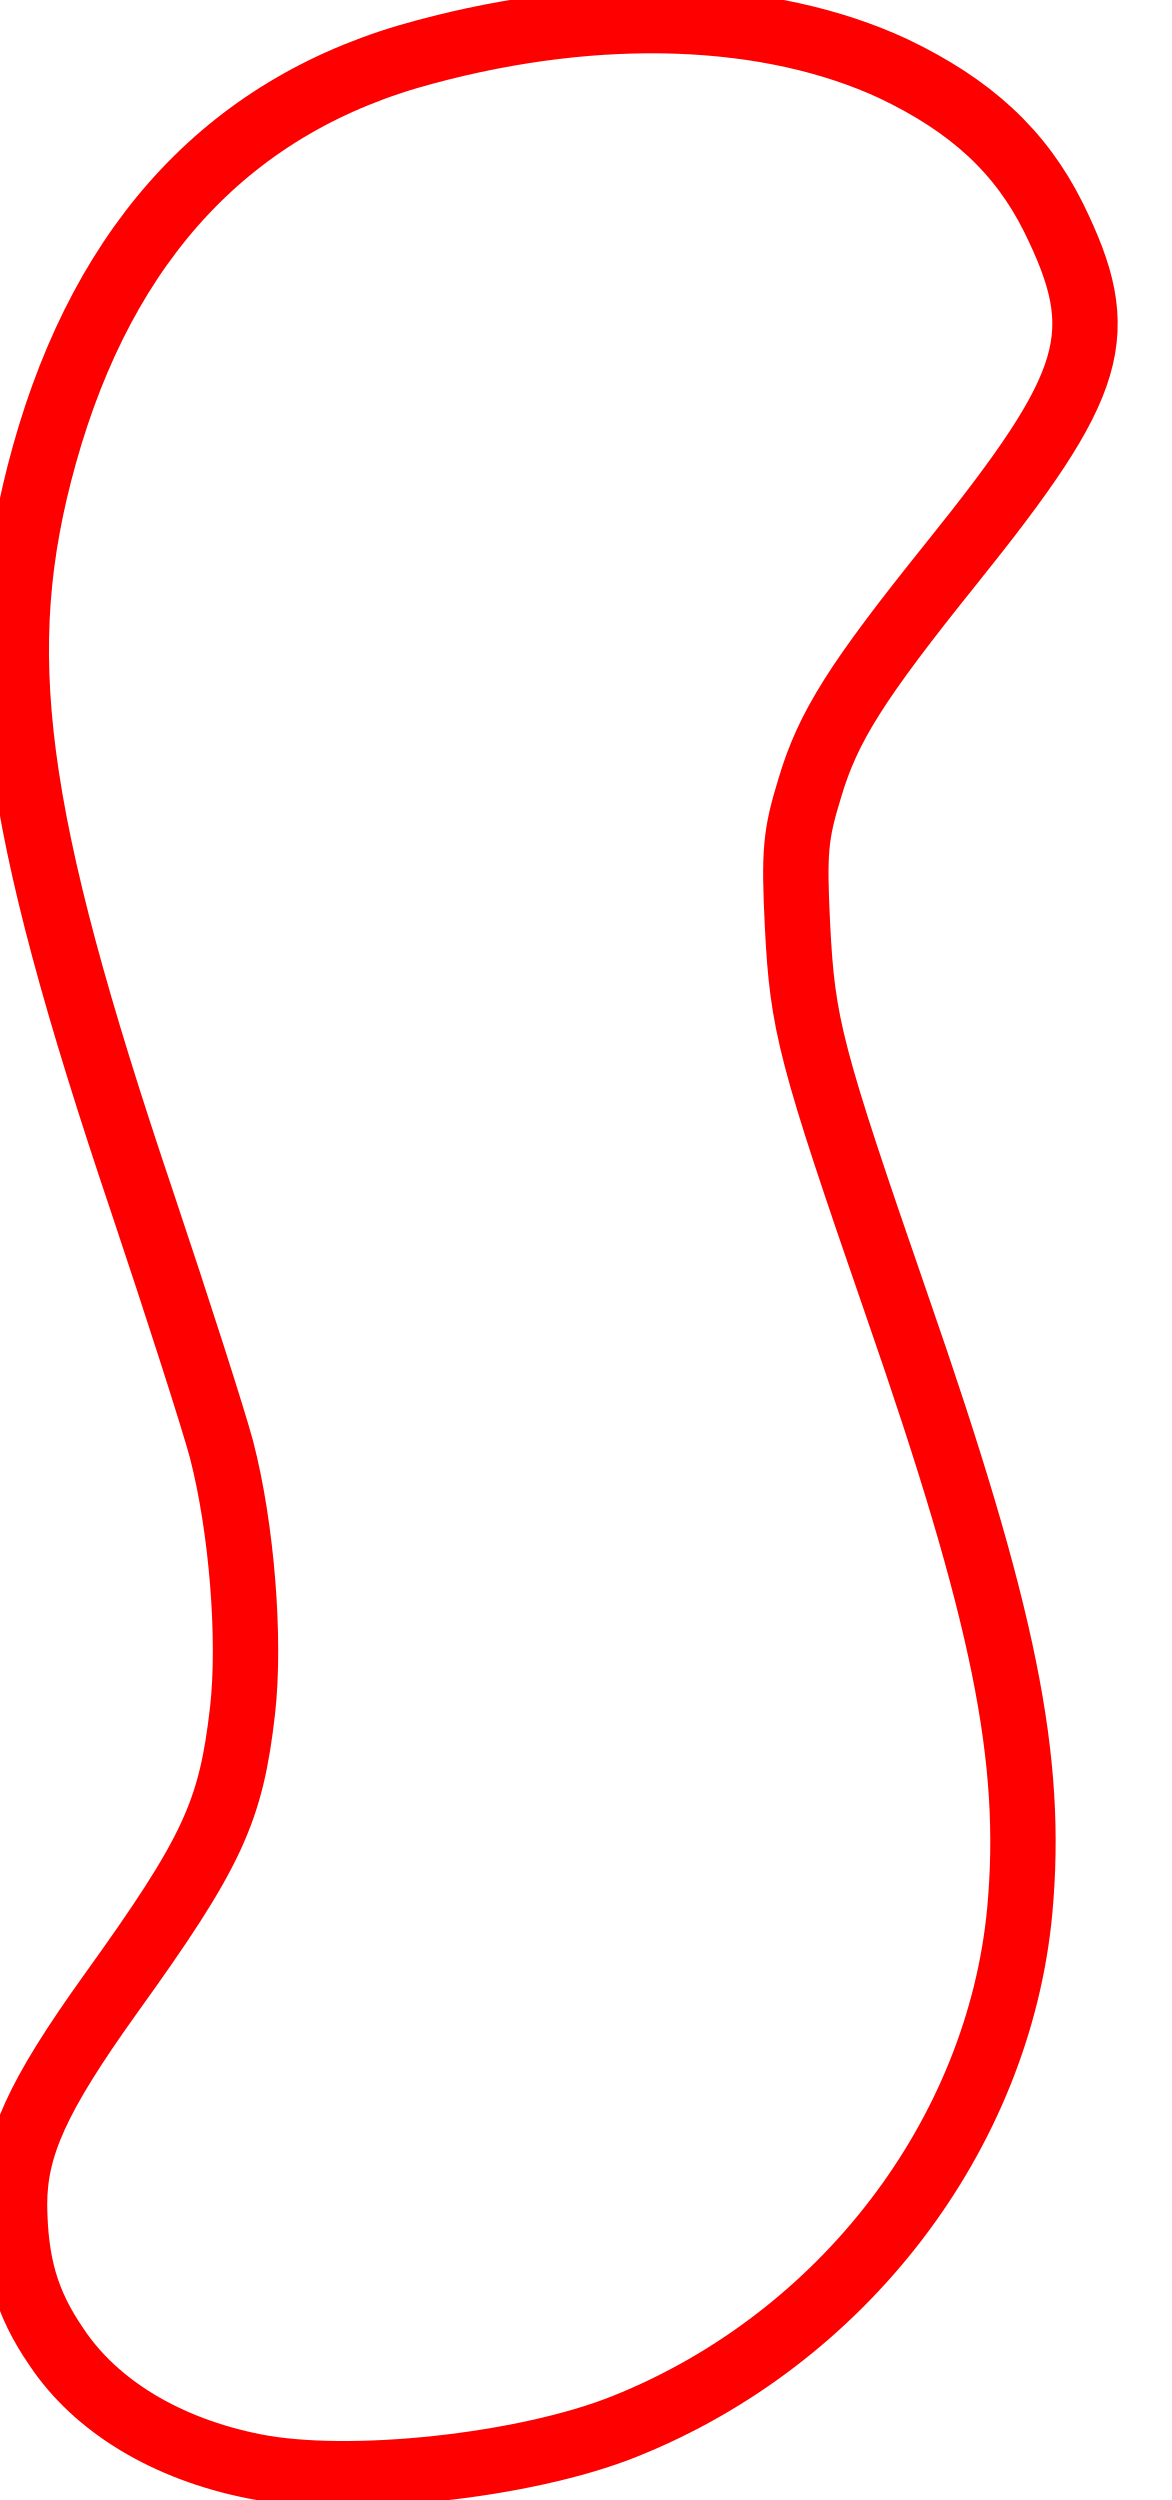
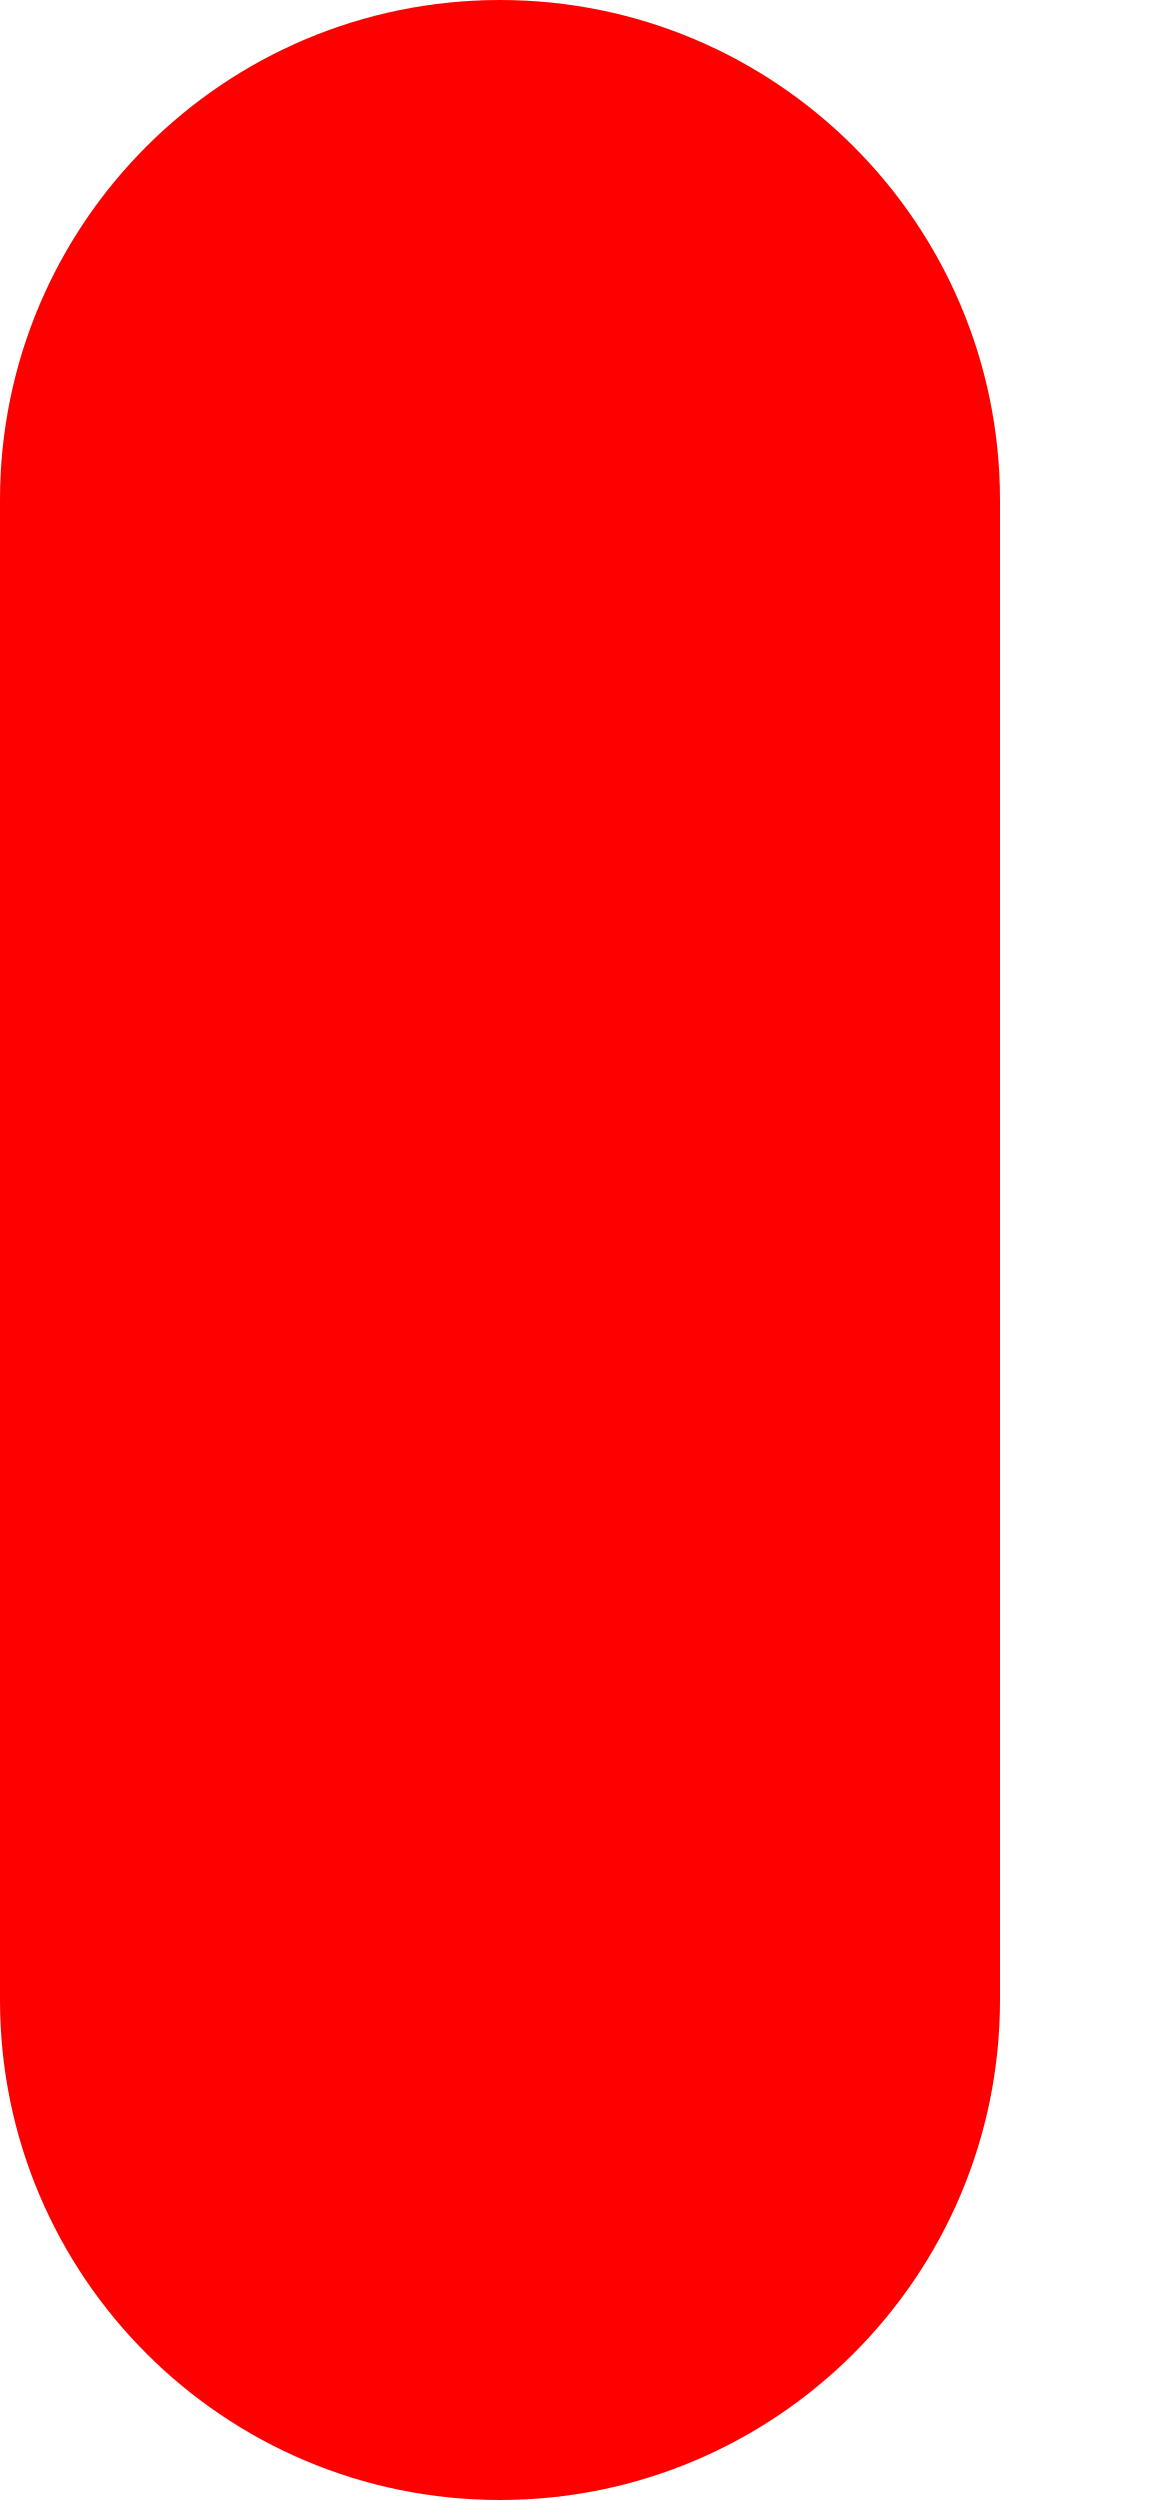
- <svg xmlns="http://www.w3.org/2000/svg" width="120" height="256">
+ <svg xmlns="http://www.w3.org/2000/svg" width="117" height="250">
  <g transform="translate(0)">
-     <g style="stroke:red;stroke-width:90;">
-       <g style="fill:transparent;">
-         <g transform="translate(-45, -10) scale(.07437775)">
-           <path d="               M955 3530 c-121 -24 -218 -83 -272 -164 -42 -61 -57 -115 -58 -196 0               -80 31 -149 132 -290 141 -196 166 -251 182 -391 11 -98 -1 -251 -29 -359 -11               -41 -60 -194 -109 -340 -181 -537 -210 -760 -135 -1029 83 -298 259 -485 524               -555 241 -65 475 -56 645 23 107 51 175 114 220 204 80 162 60 228 -140 477               -131 163 -170 225 -195 309 -20 65 -22 88 -17 190 7 137 17 176 137 523 148               426 188 624 169 833 -29 309 -244 590 -544 710 -137 55 -380 81 -510 55z             " />
-         </g>
+     <g style="stroke:red;stroke-width:6;">
+       <g style="fill:red;">
+         <rect x="3" y="3" width="94" height="244" rx="47" ry="47" />
      </g>
    </g>
  </g>
</svg>
